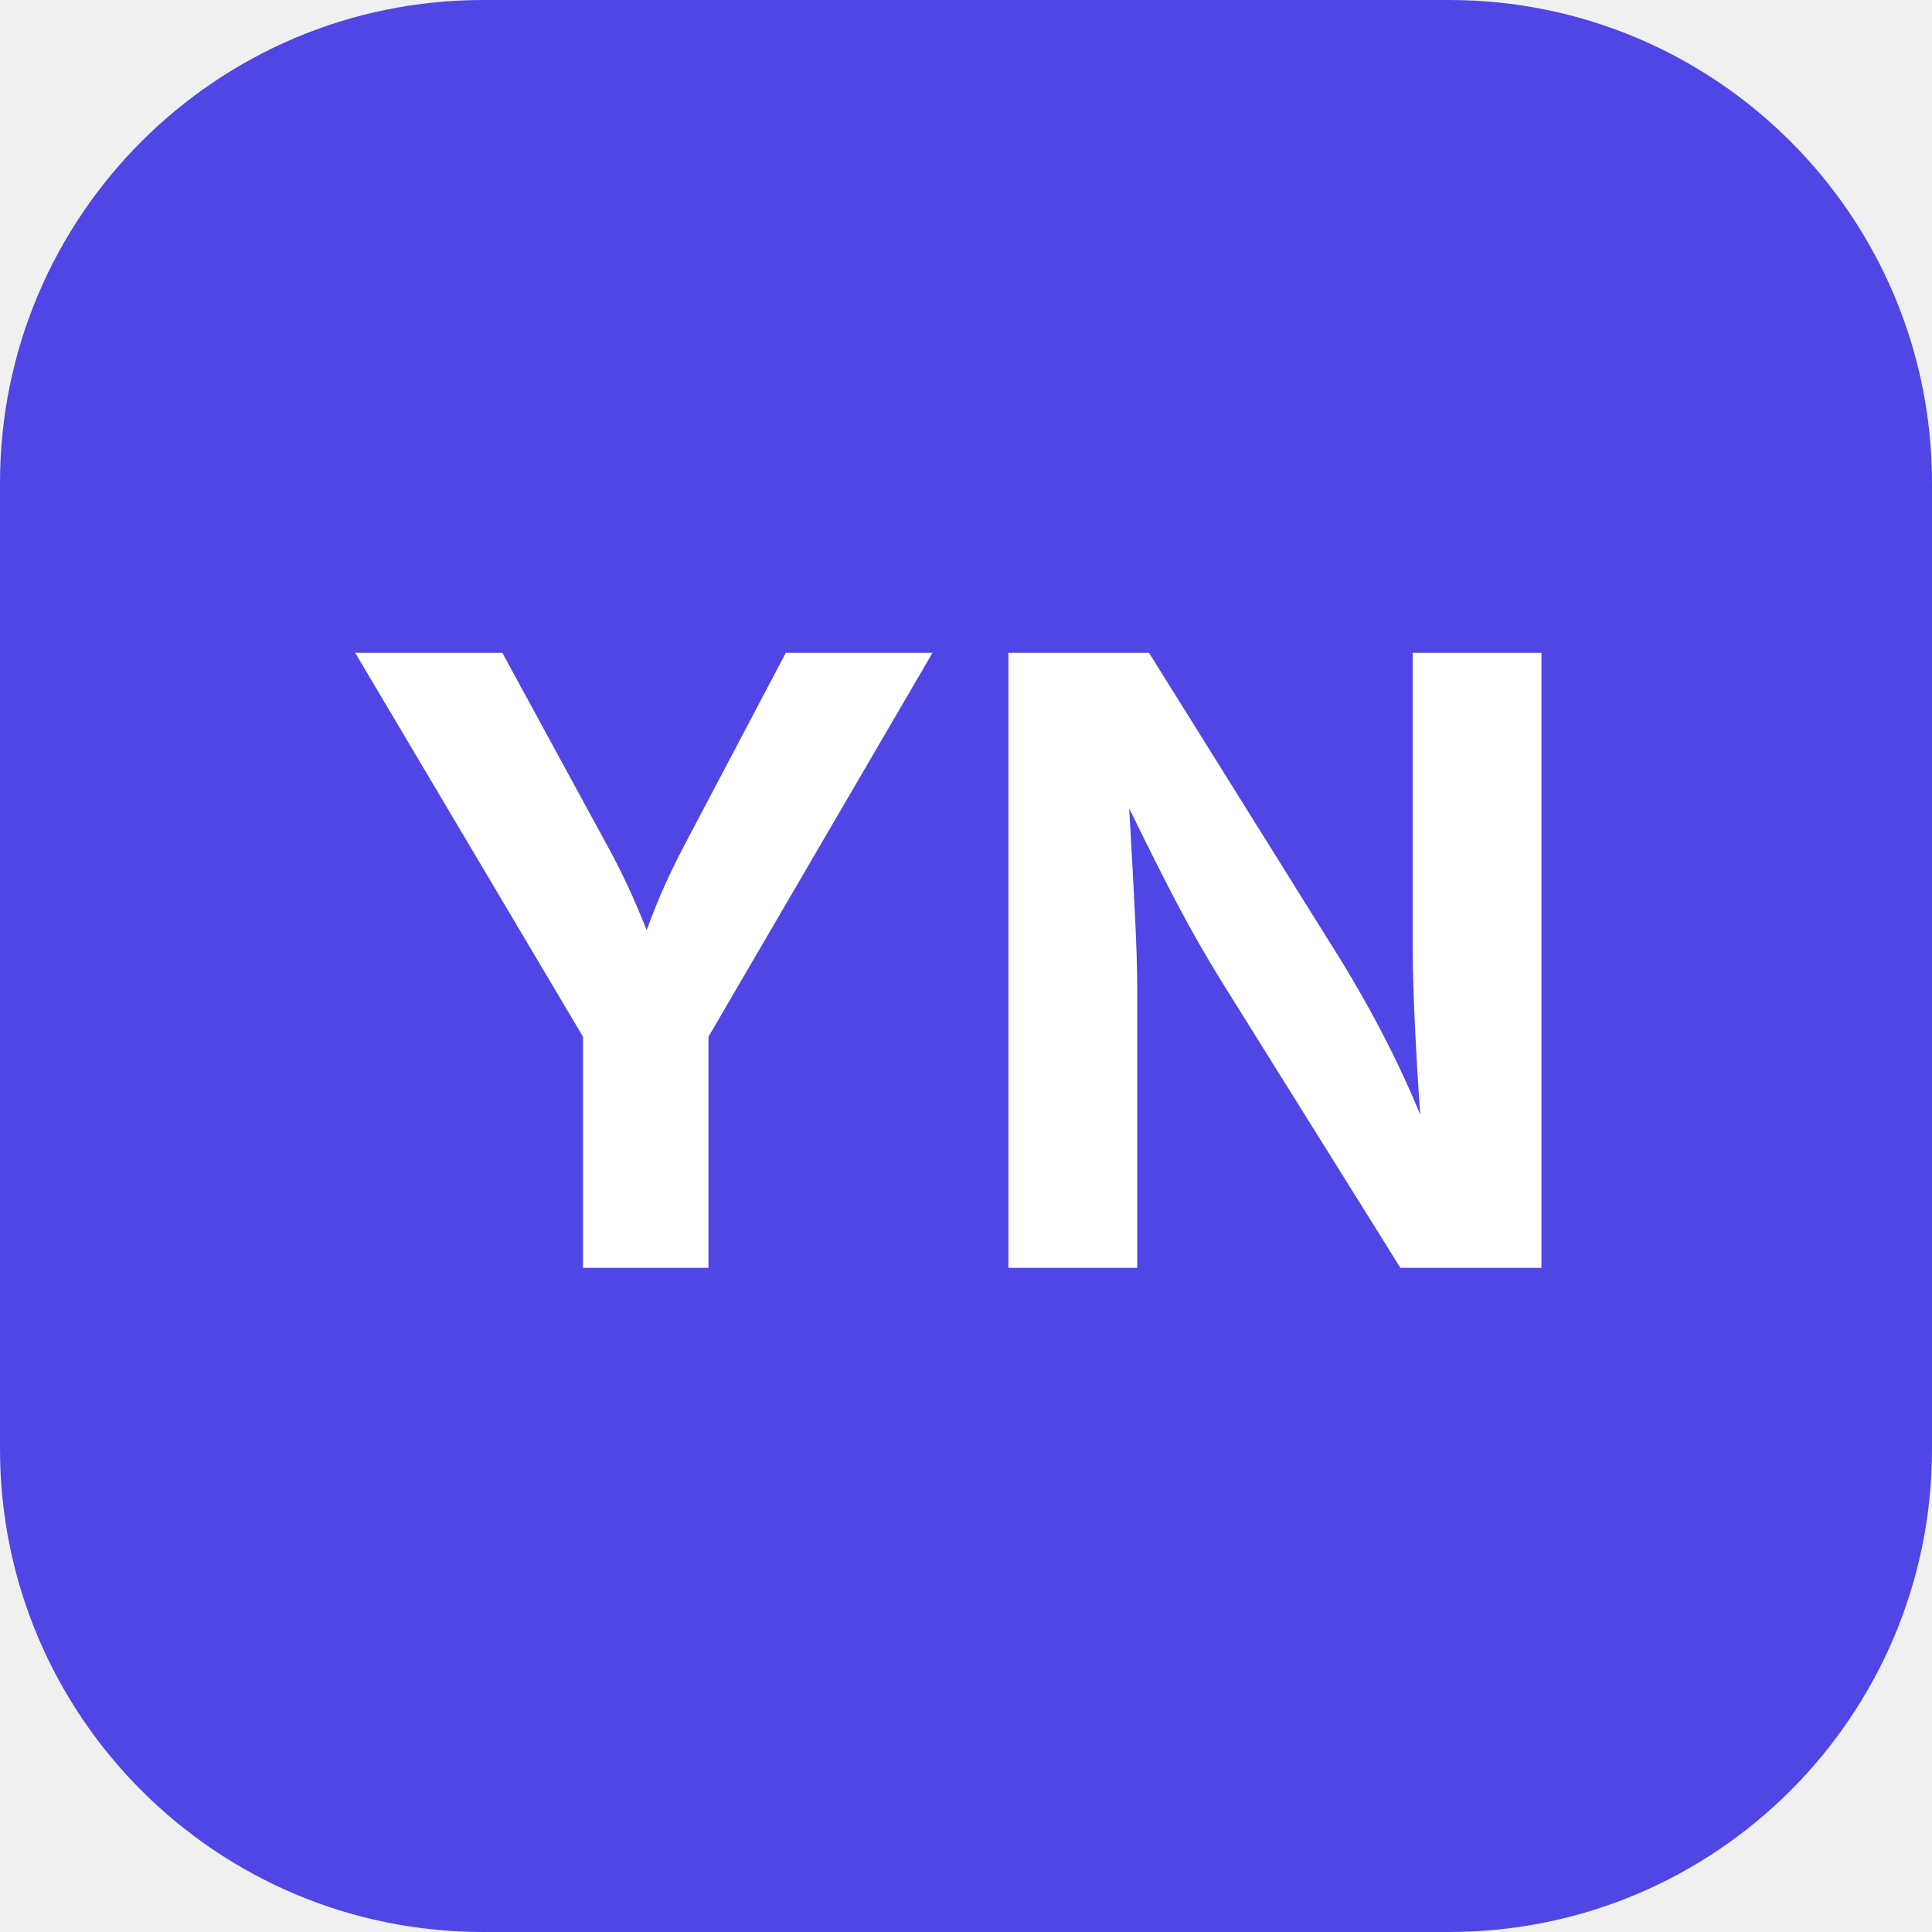
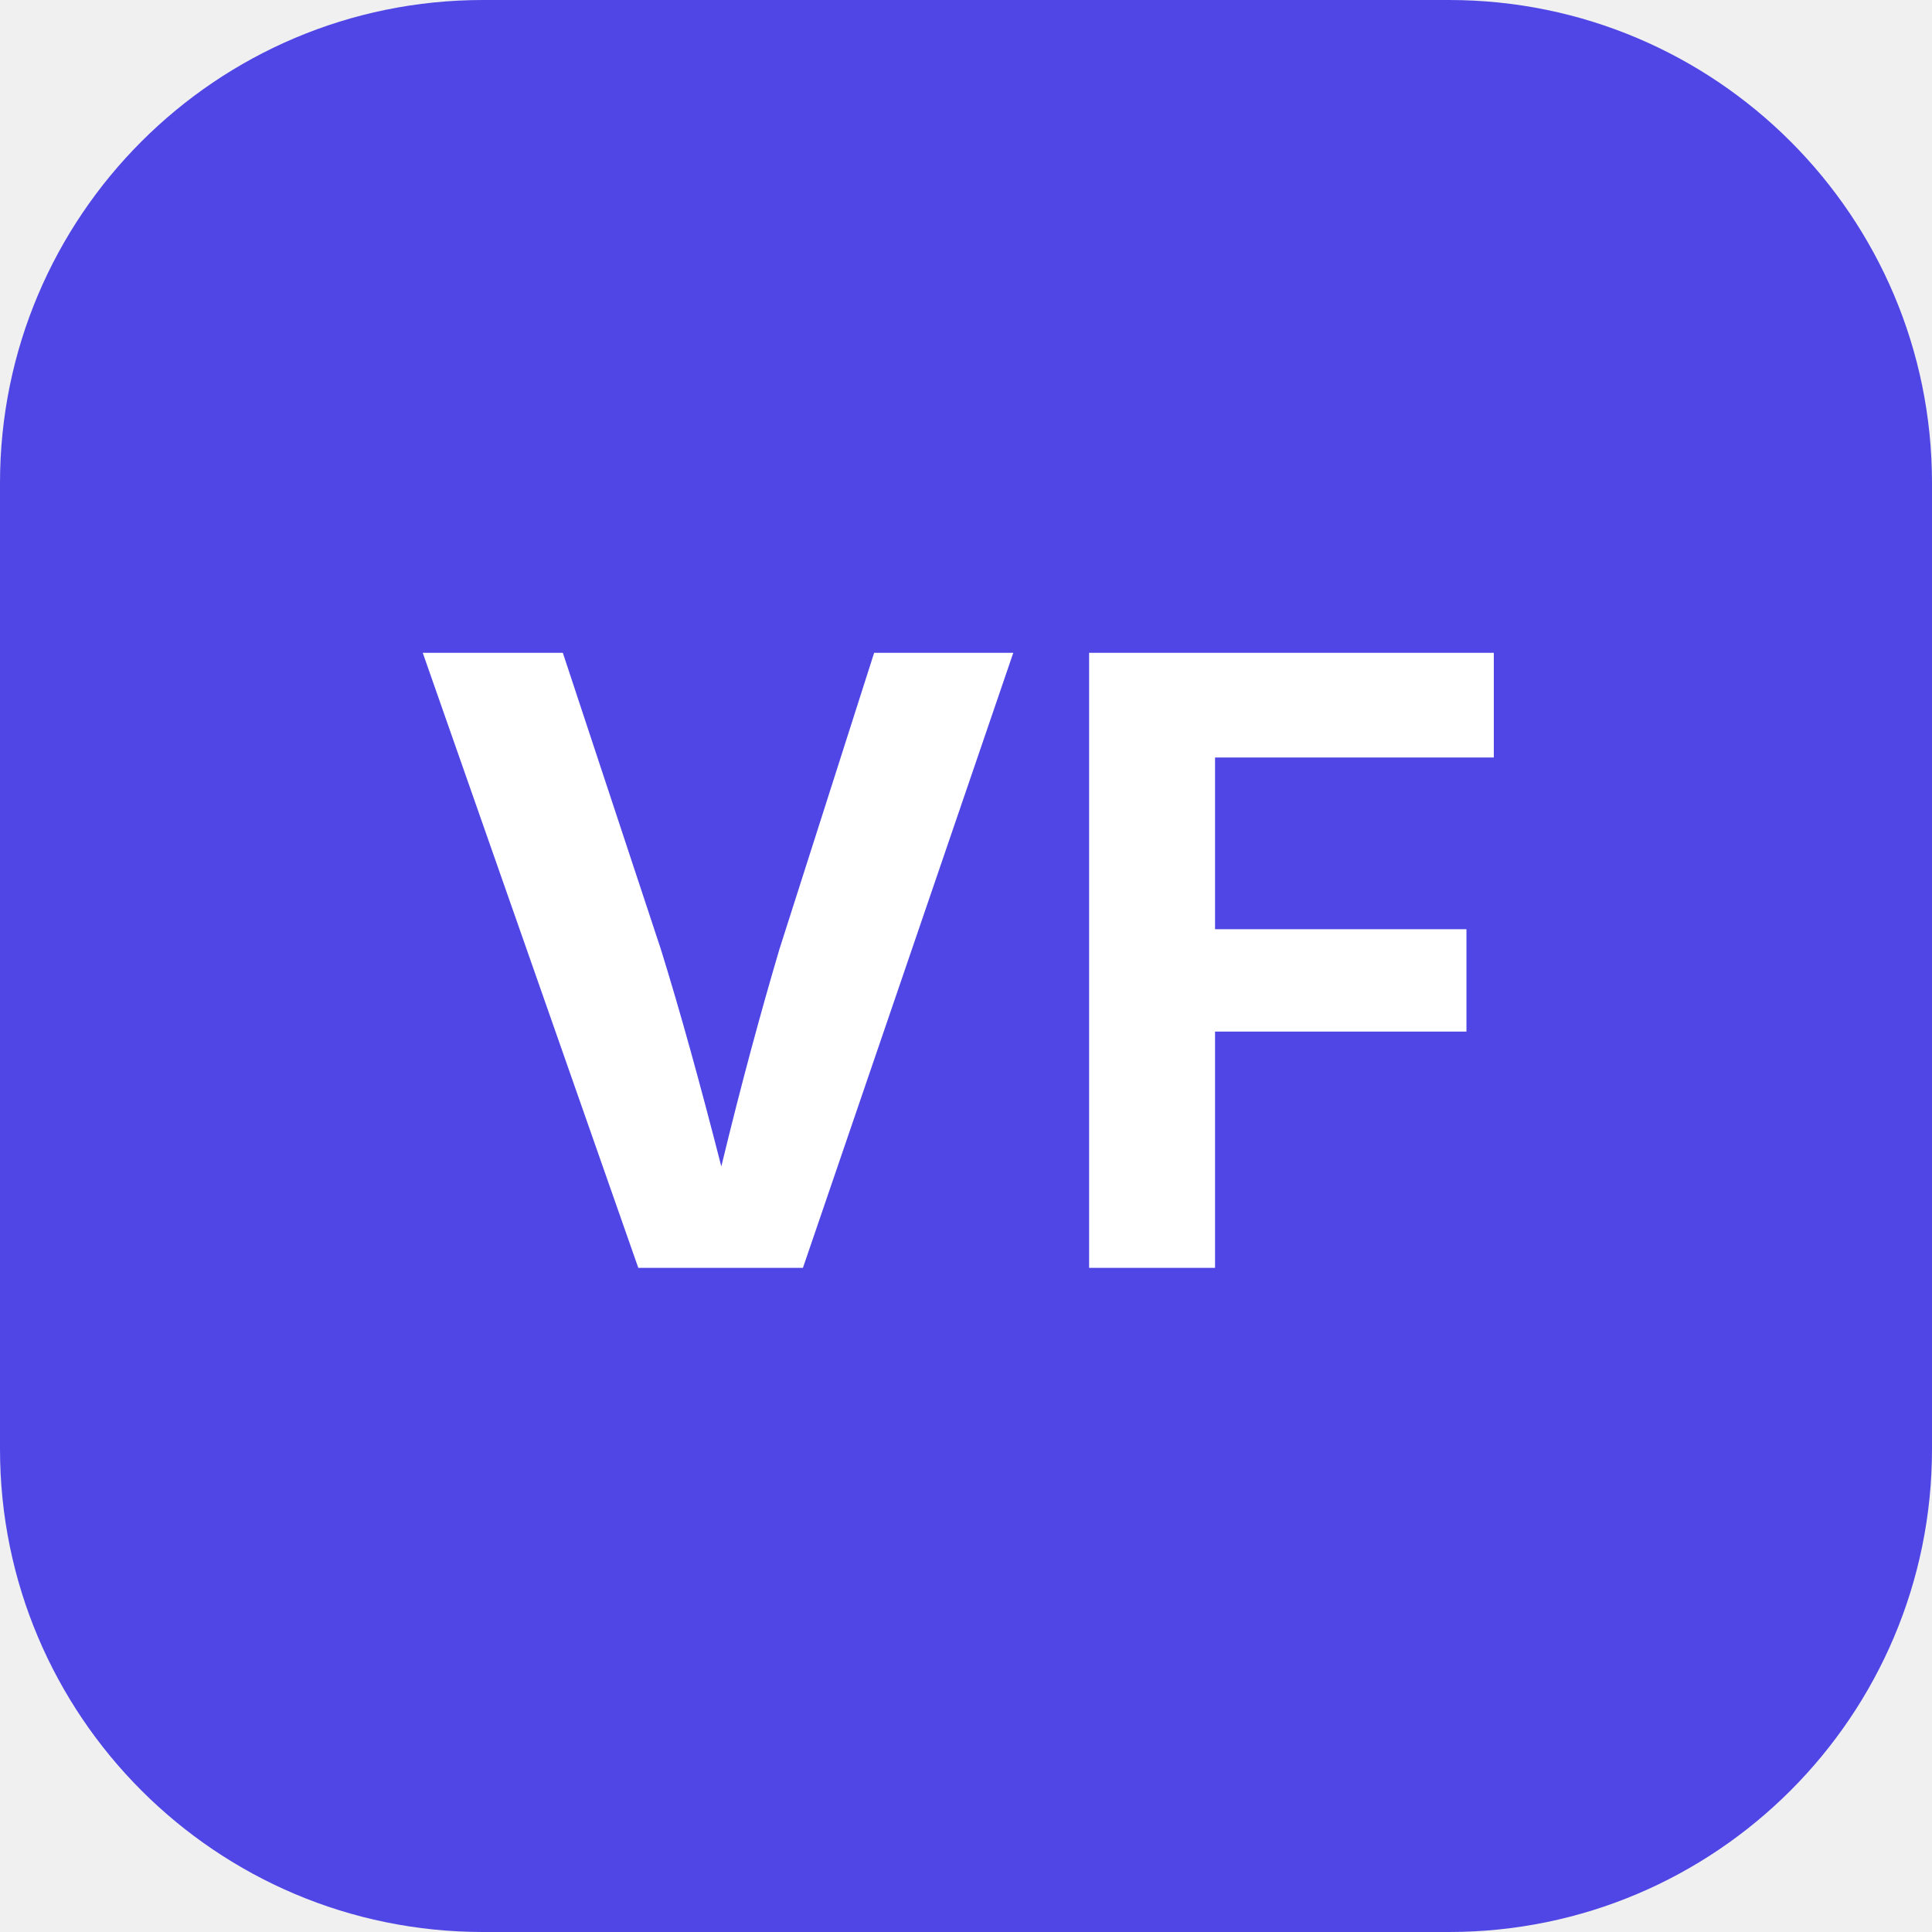
<svg xmlns="http://www.w3.org/2000/svg" viewBox="0 0 64 64">
  <rect width="64" height="64" rx="16" fill="#4f46e5" />
-   <text x="32" y="42" font-family="Inter, Arial, sans-serif" font-size="28" font-weight="700" fill="#fff" text-anchor="middle">YN</text>
+   <text x="32" y="42" font-family="Inter, Arial, sans-serif" font-size="28" font-weight="700" fill="#fff" text-anchor="middle">VF</text>
</svg>
